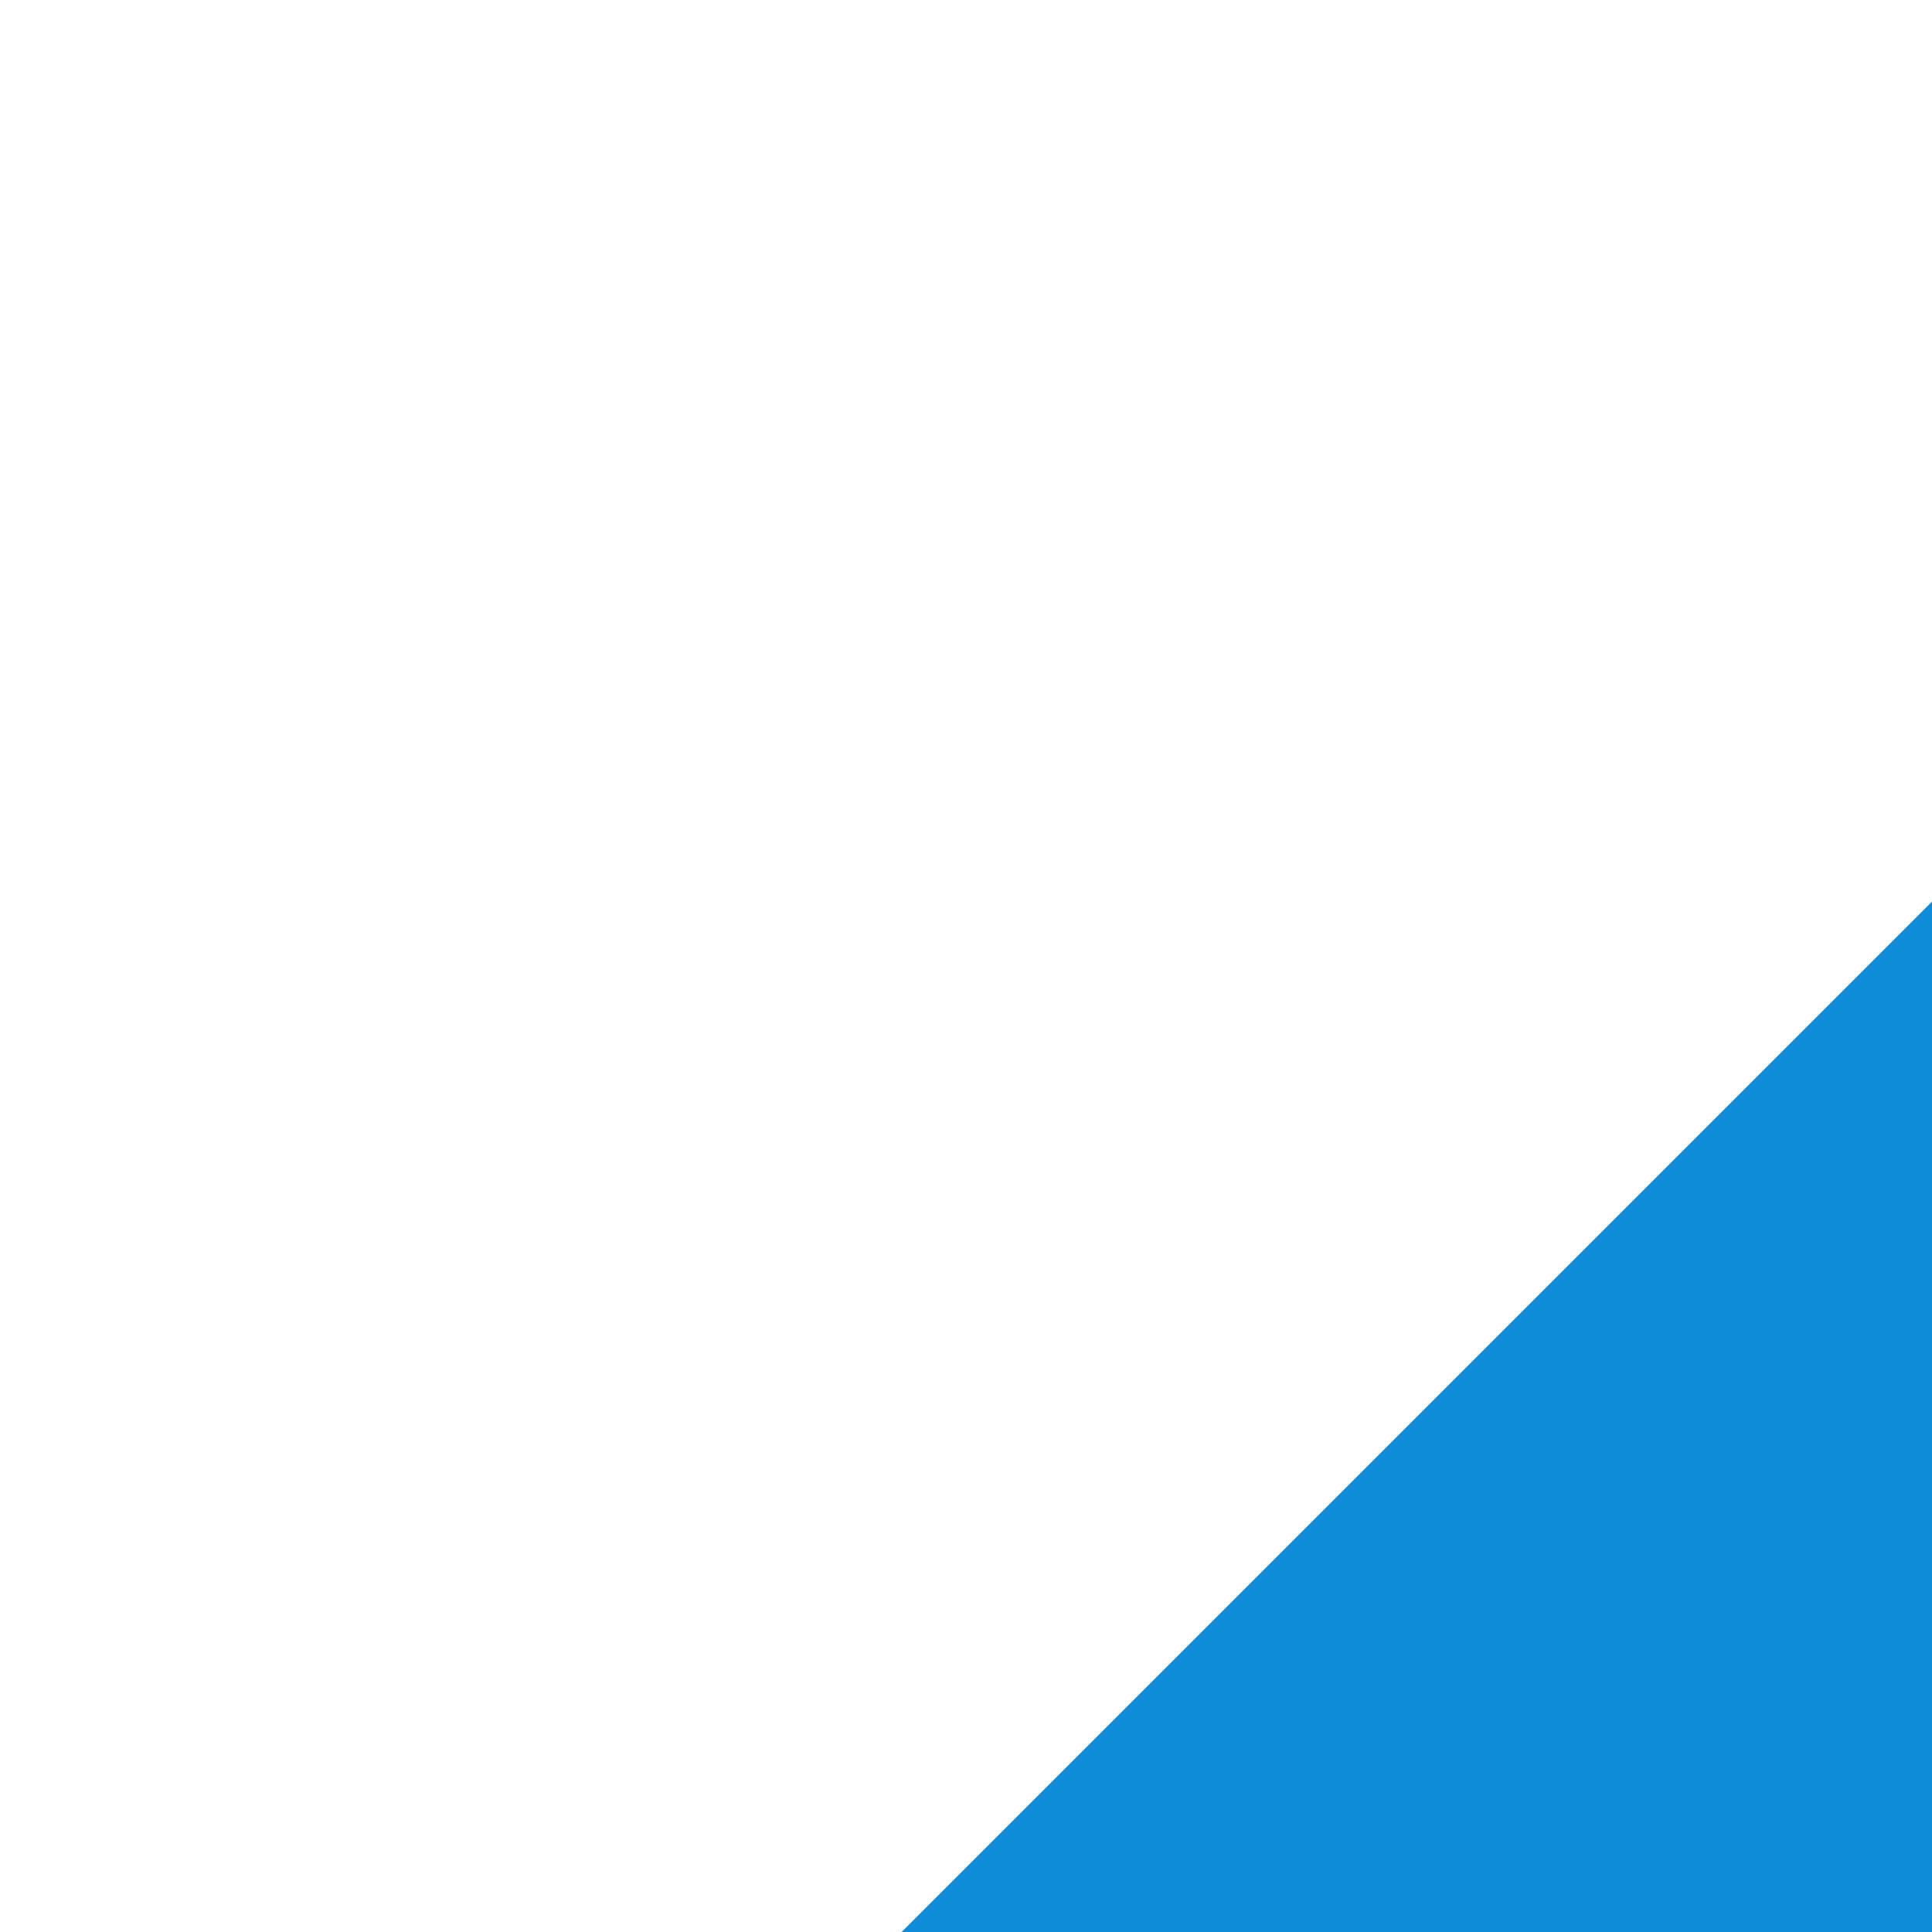
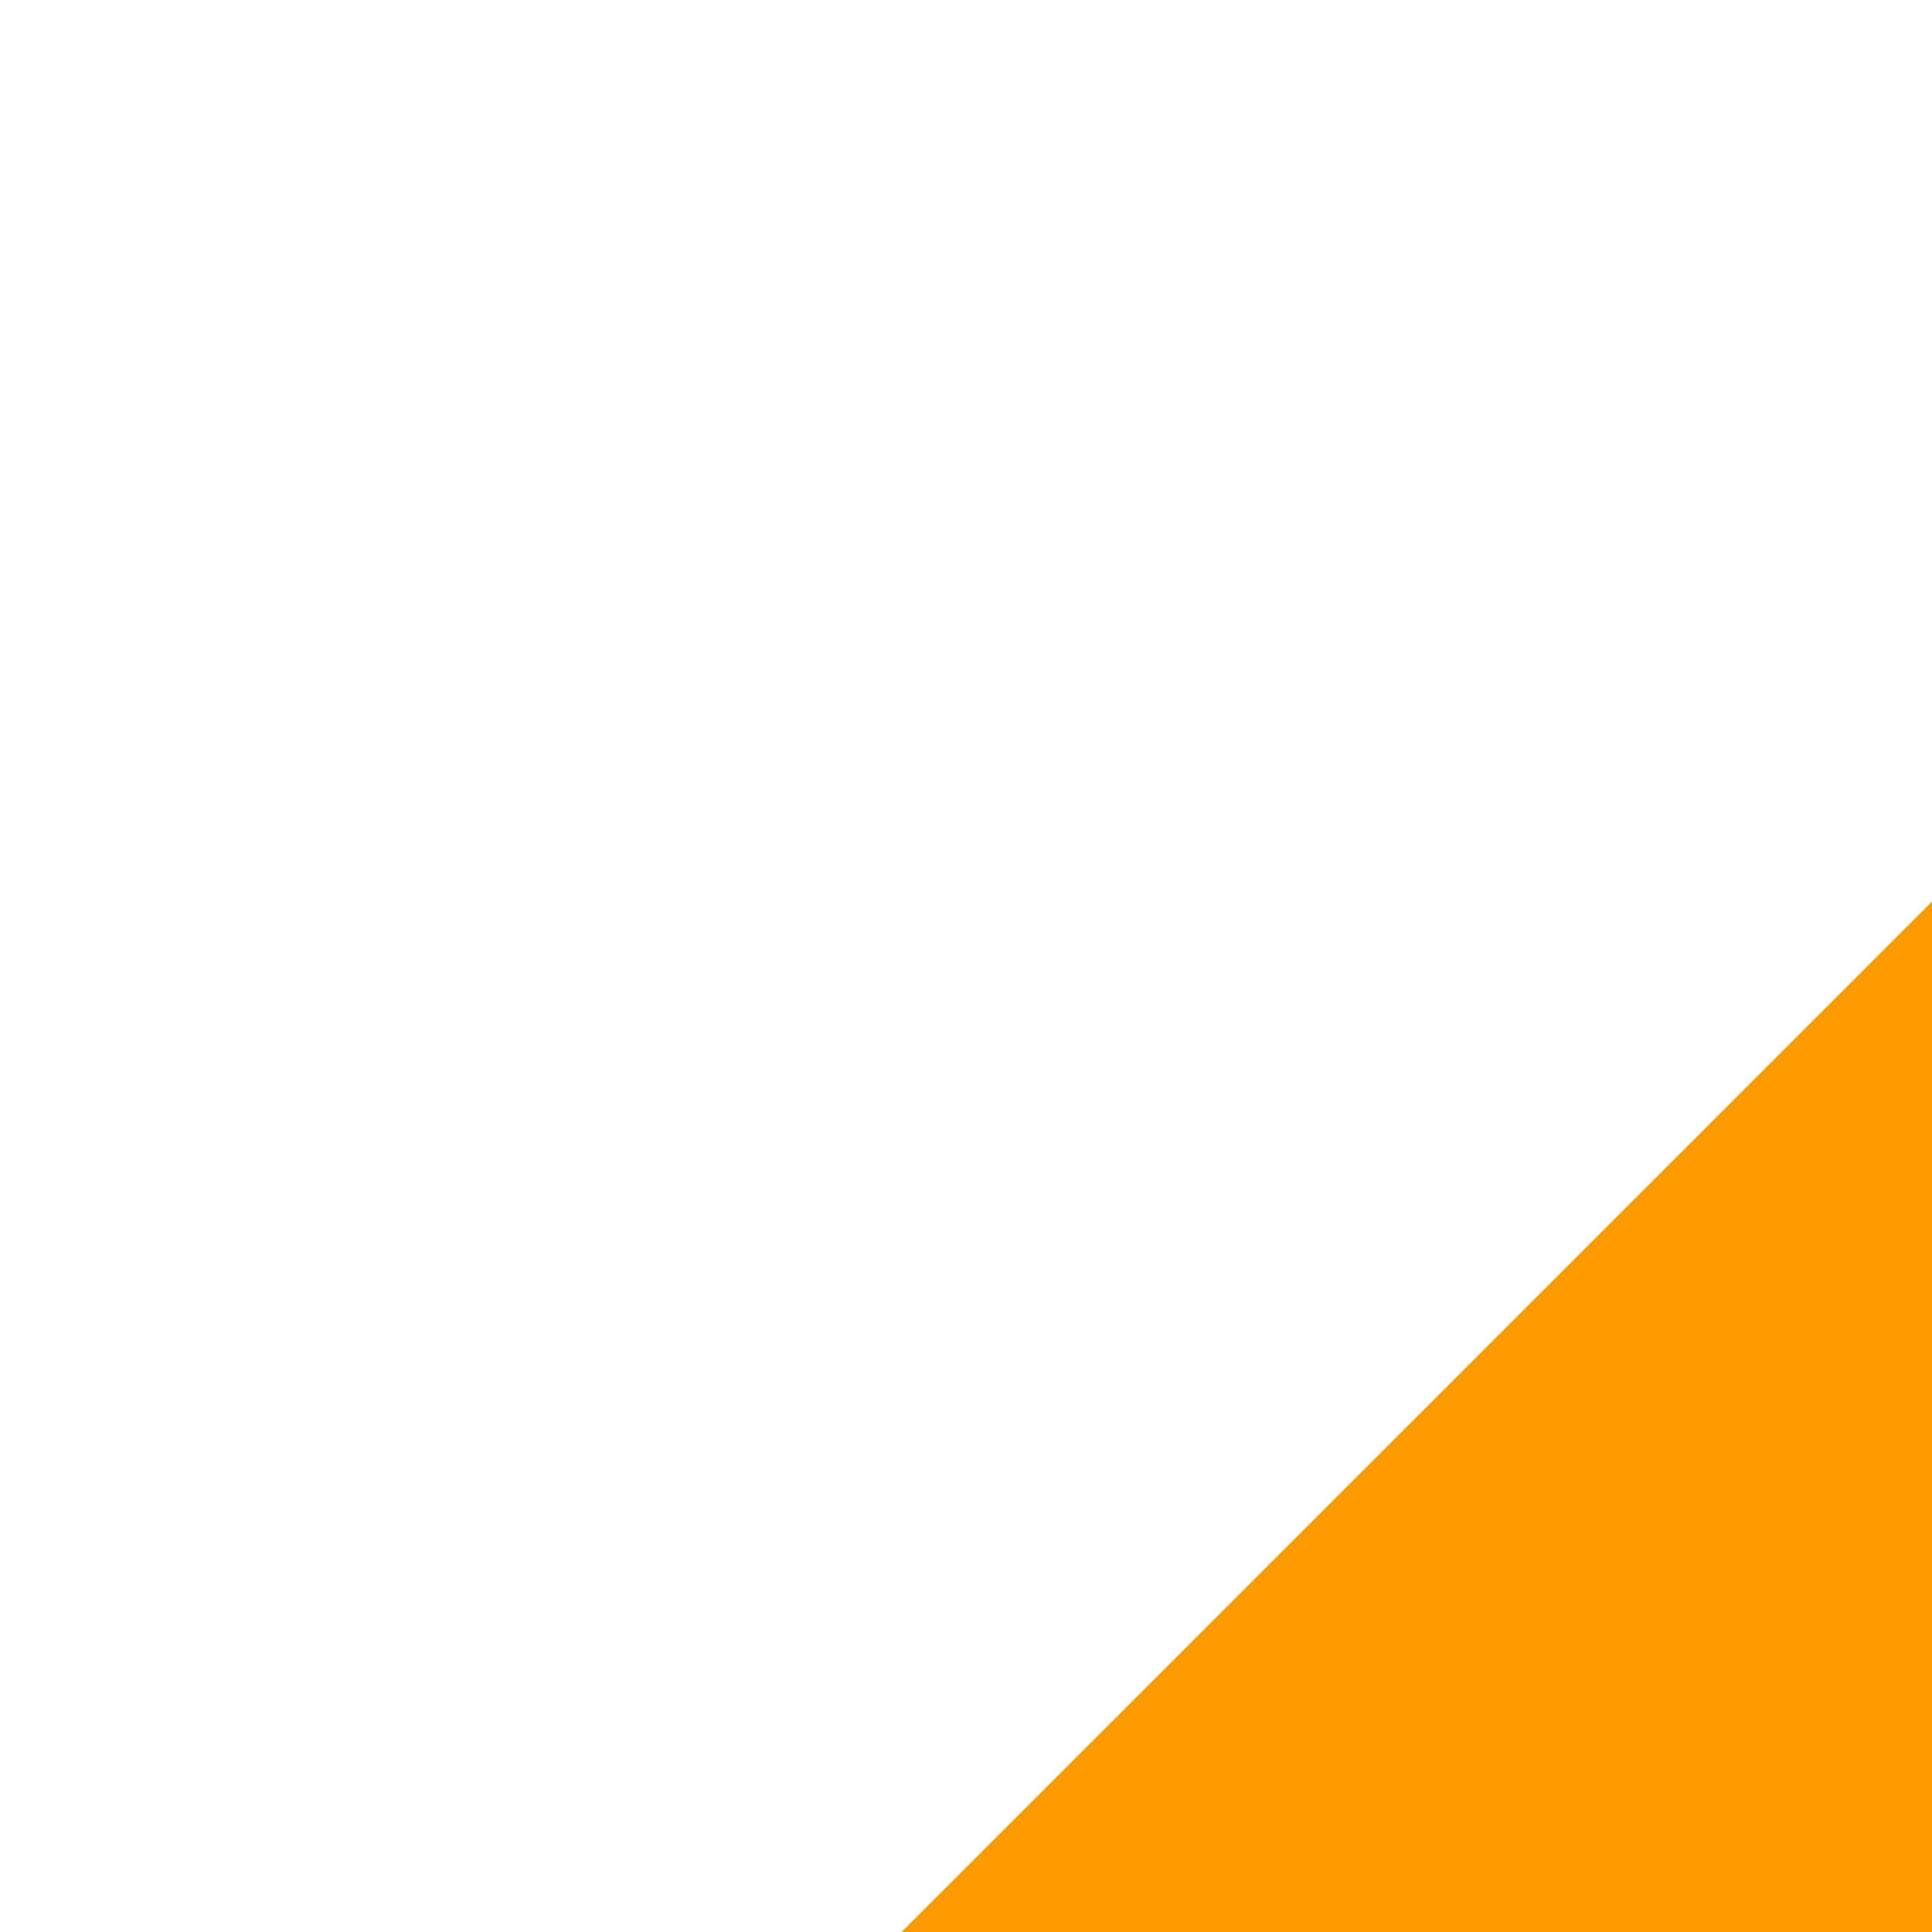
- <svg xmlns="http://www.w3.org/2000/svg" width="30" height="30" version="1.1" viewBox="0 0 30 30" id="svg8">
+ <svg xmlns="http://www.w3.org/2000/svg" id="svg8" viewBox="0 0 30 30" version="1.1" height="30" width="30">
  <defs id="defs3">
-     <style id="current-color-scheme" type="text/css">.ColorScheme-Text {
+     <style type="text/css" id="current-color-scheme">.ColorScheme-Text {
        color:#31363b;
        stop-color:#31363b;
      }
      .ColorScheme-Background {
        color:#eff0f1;
        stop-color:#eff0f1;
      }
      .ColorScheme-Highlight {
        color:#3daee9;
        stop-color:#3daee9;
      }
      .ColorScheme-ViewText {
        color:#31363b;
        stop-color:#31363b;
      }
      .ColorScheme-ViewBackground {
        color:#fcfcfc;
        stop-color:#fcfcfc;
      }
      .ColorScheme-ViewHover {
        color:#93cee9;
        stop-color:#93cee9;
      }
      .ColorScheme-ViewFocus{
        color:#3daee9;
        stop-color:#3daee9;
      }
      .ColorScheme-ButtonText {
        color:#31363b;
        stop-color:#31363b;
      }
      .ColorScheme-ButtonBackground {
        color:#eff0f1;
        stop-color:#eff0f1;
      }
      .ColorScheme-ButtonHover {
        color:#93cee9;
        stop-color:#93cee9;
      }
      .ColorScheme-ButtonFocus{
        color:#3daee9;
        stop-color:#3daee9;
      }</style>
  </defs>
-   <path style="color:#3daee9;fill:#0f8cd7;fill-opacity:1" d="M 30,14 14,30 h 16 z" class="ColorScheme-Highlight" id="event" />
+   <path id="event" class="ColorScheme-Highlight" d="M 30,14 14,30 h 16 z" style="color:#3daee9;fill:#ff9b00;fill-opacity:1" />
</svg>
